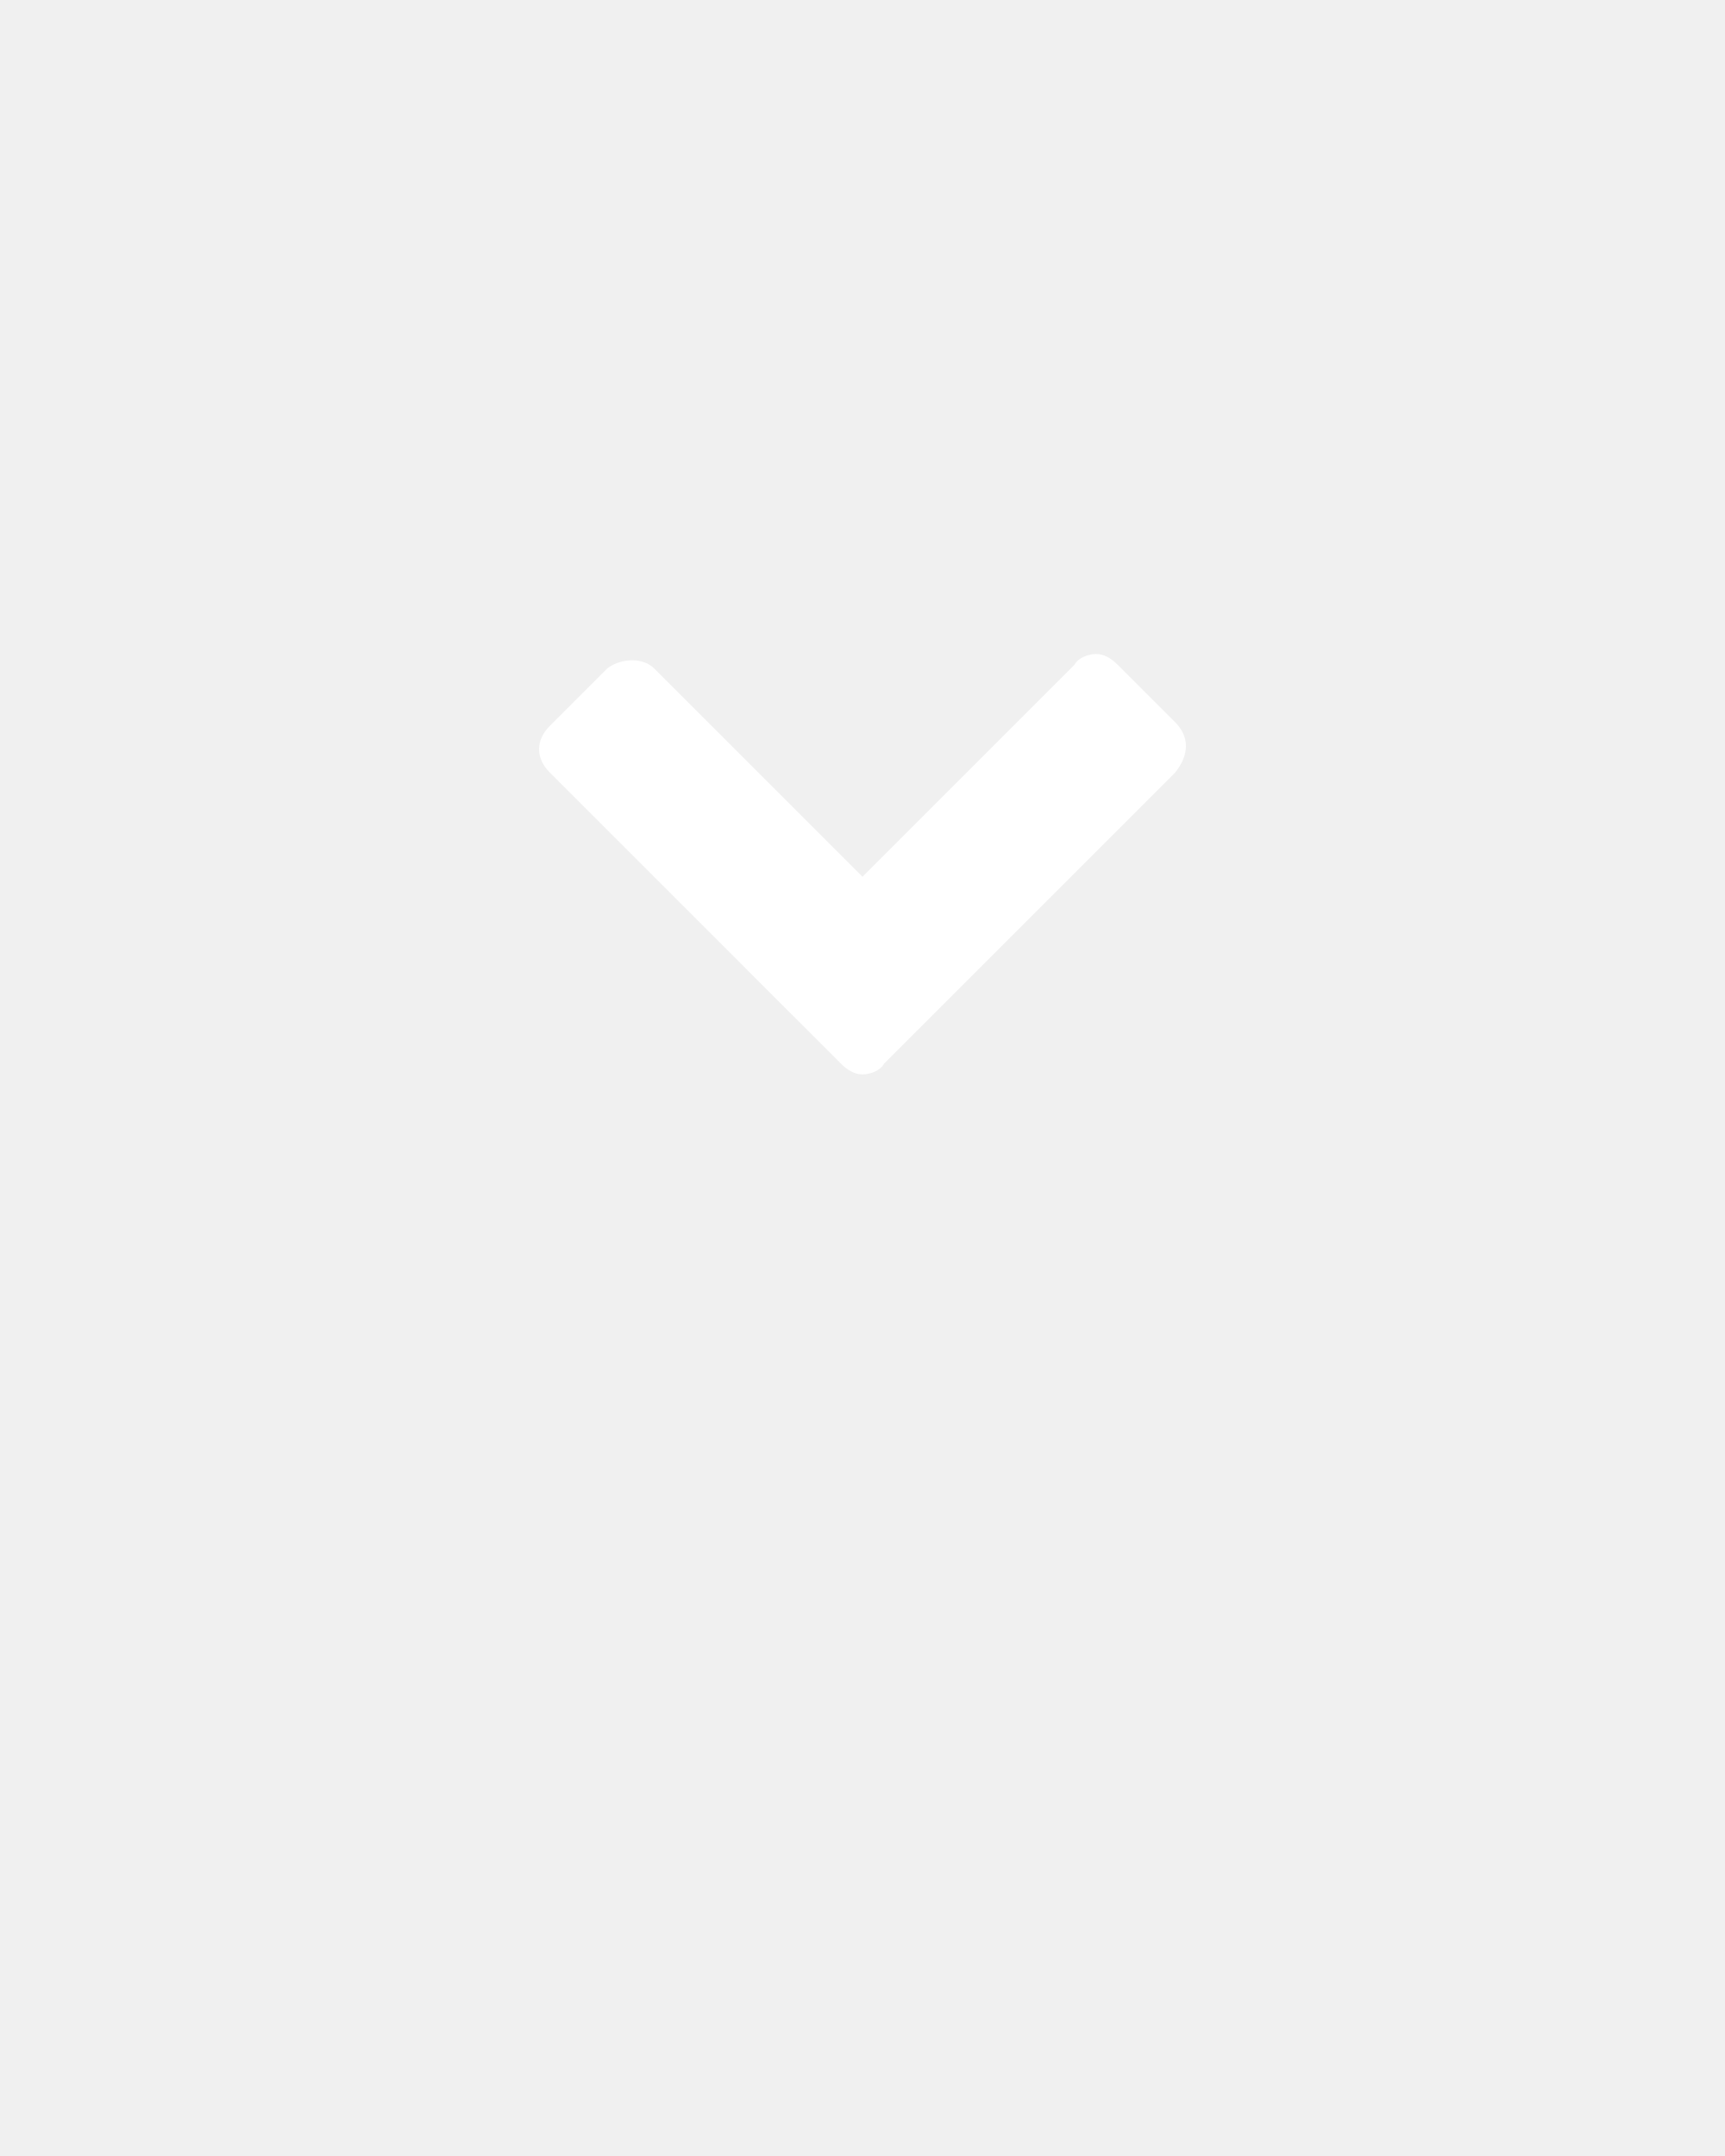
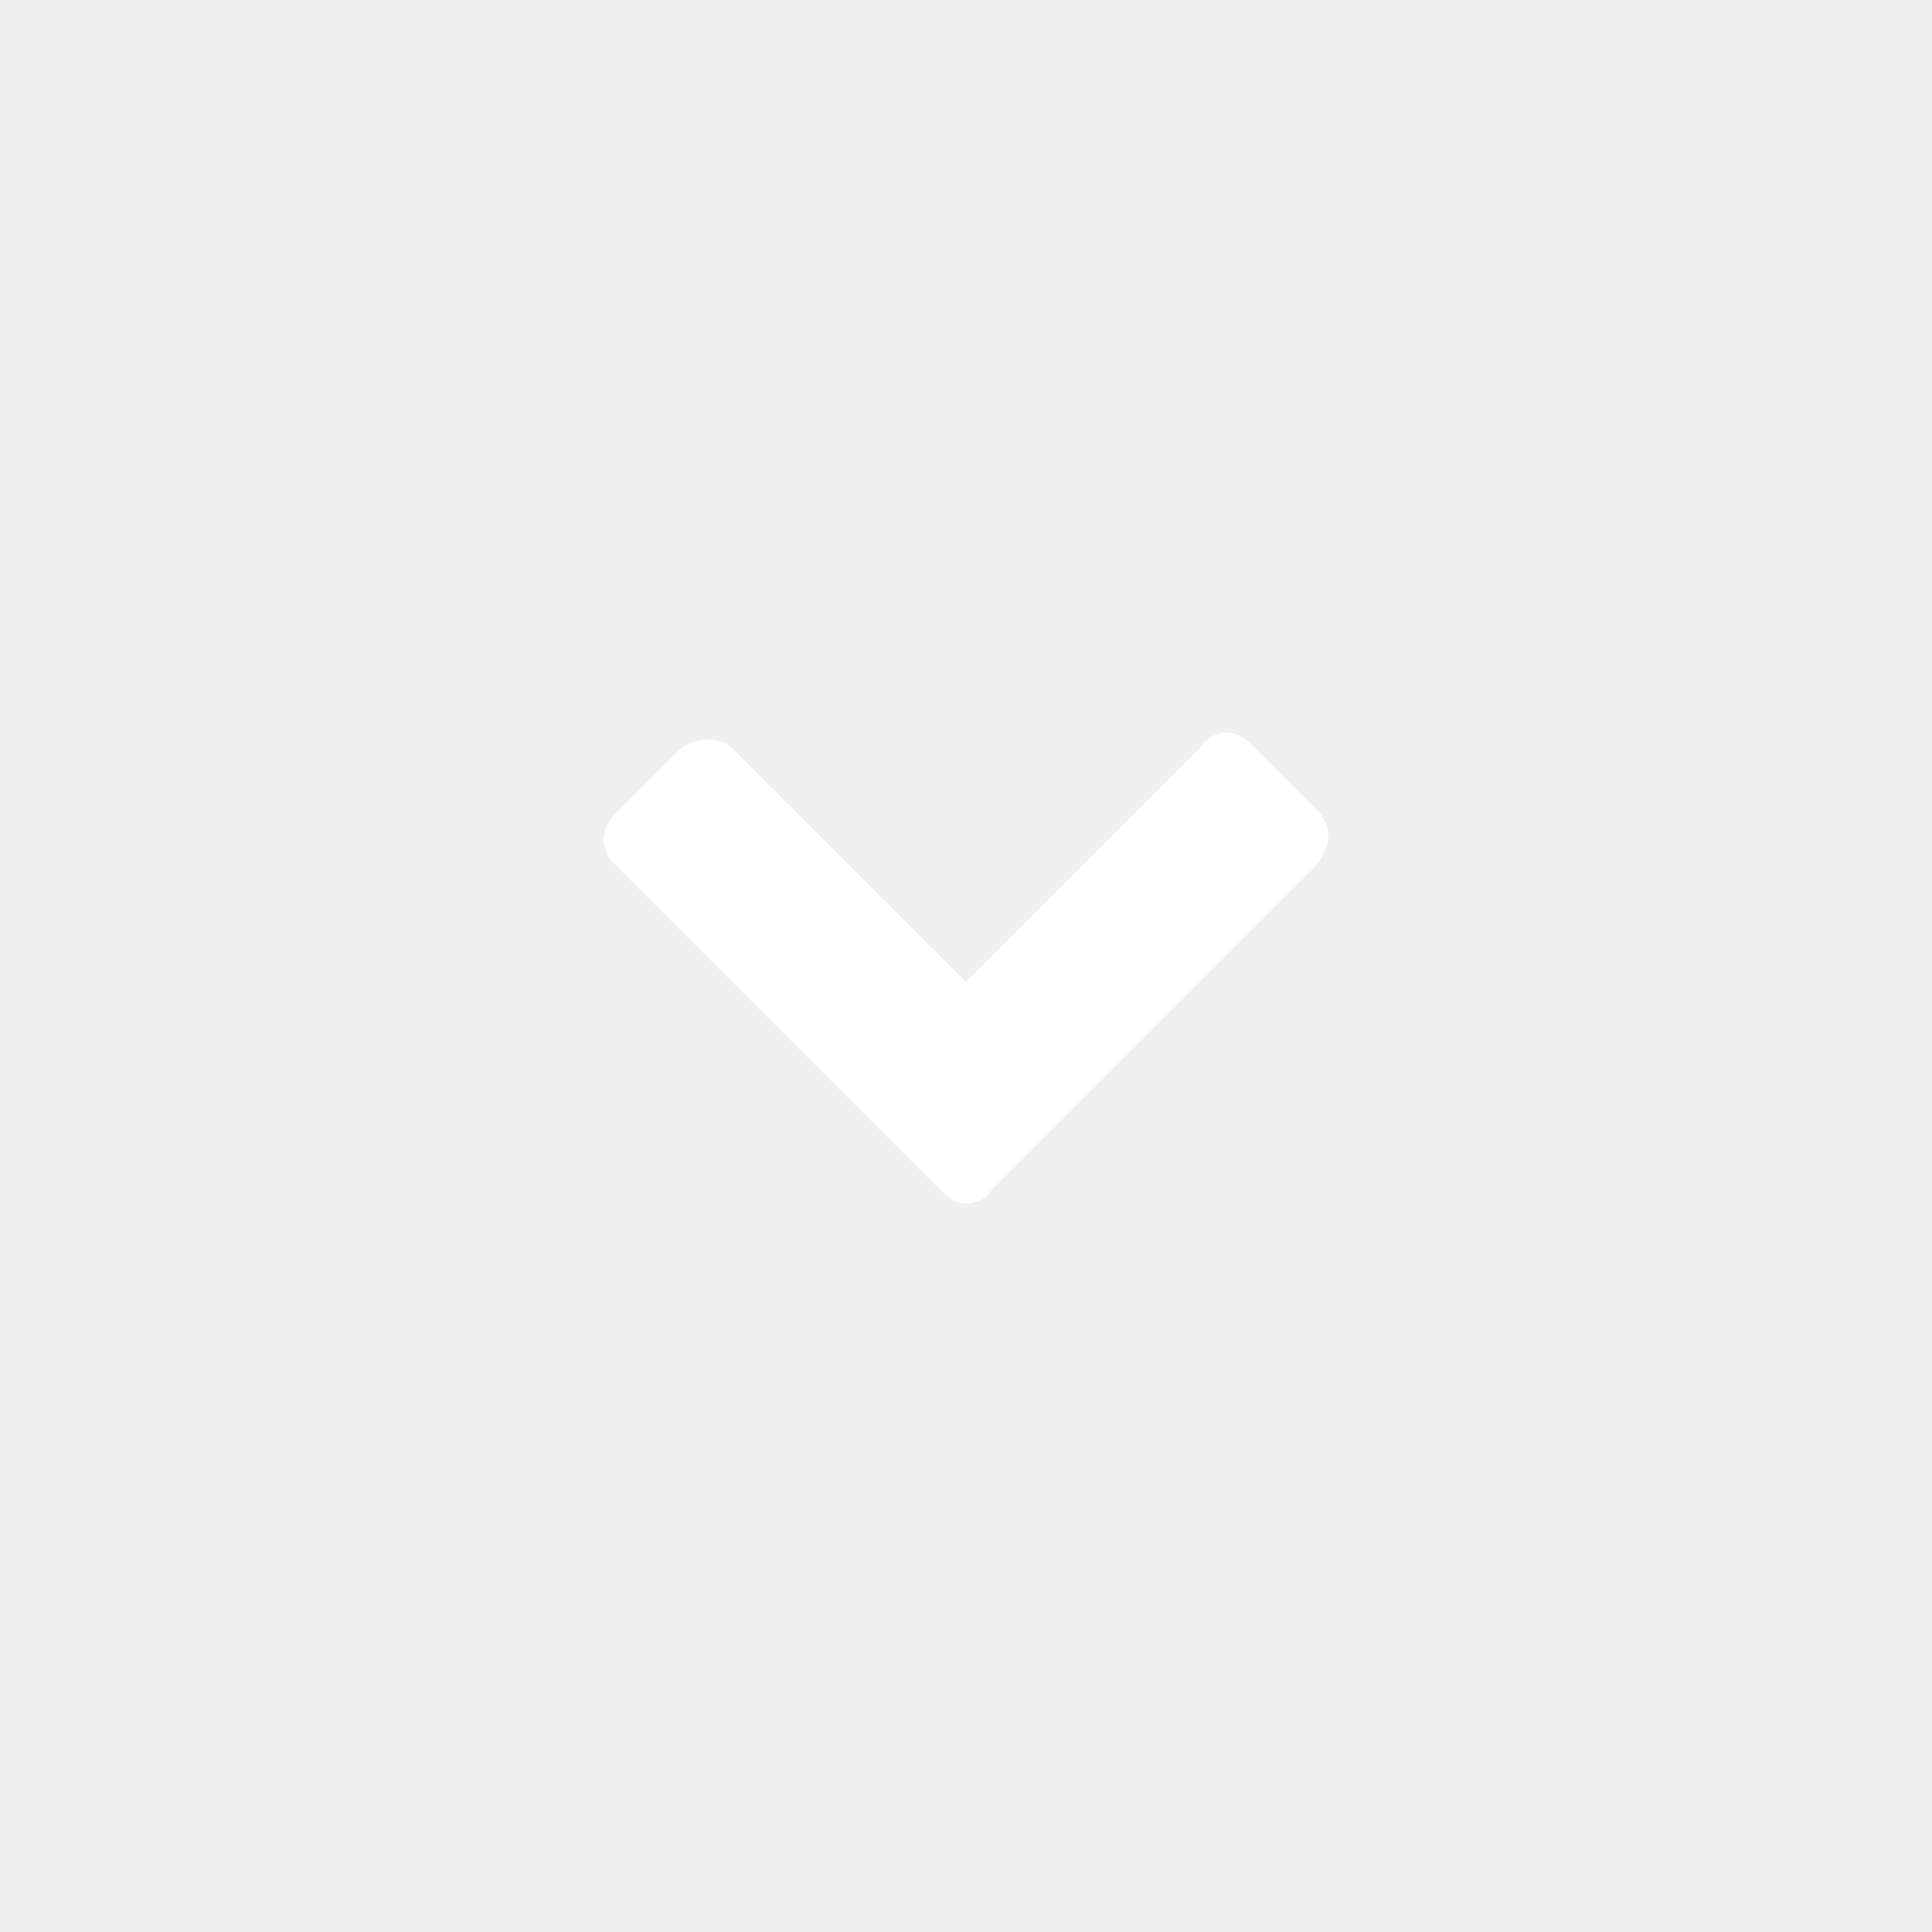
- <svg xmlns="http://www.w3.org/2000/svg" version="1.1" x="0px" y="0px" viewBox="0 0 48 60" style="enable-background:new 0 0 48 48;" xml:space="preserve">
+ <svg xmlns="http://www.w3.org/2000/svg" version="1.1" x="0px" y="0px" viewBox="0 0 48 48" style="enable-background:new 0 0 48 48;" xml:space="preserve">
  <path fill="white" d="M32.7,20.1l-1.6-1.6c-0.2-0.2-0.4-0.3-0.6-0.3c-0.2,0-0.5,0.1-0.6,0.3L24,24.4l-5.8-5.8c-0.3-0.3-0.9-0.3-1.3,0l-1.6,1.6  c-0.4,0.4-0.4,0.9,0,1.3l6.5,6.5c0,0,0,0,0,0l0,0l1.6,1.6c0.2,0.2,0.4,0.3,0.6,0.3s0.5-0.1,0.6-0.3l8.1-8.1  C33.1,21,33.1,20.5,32.7,20.1z" />
</svg>
